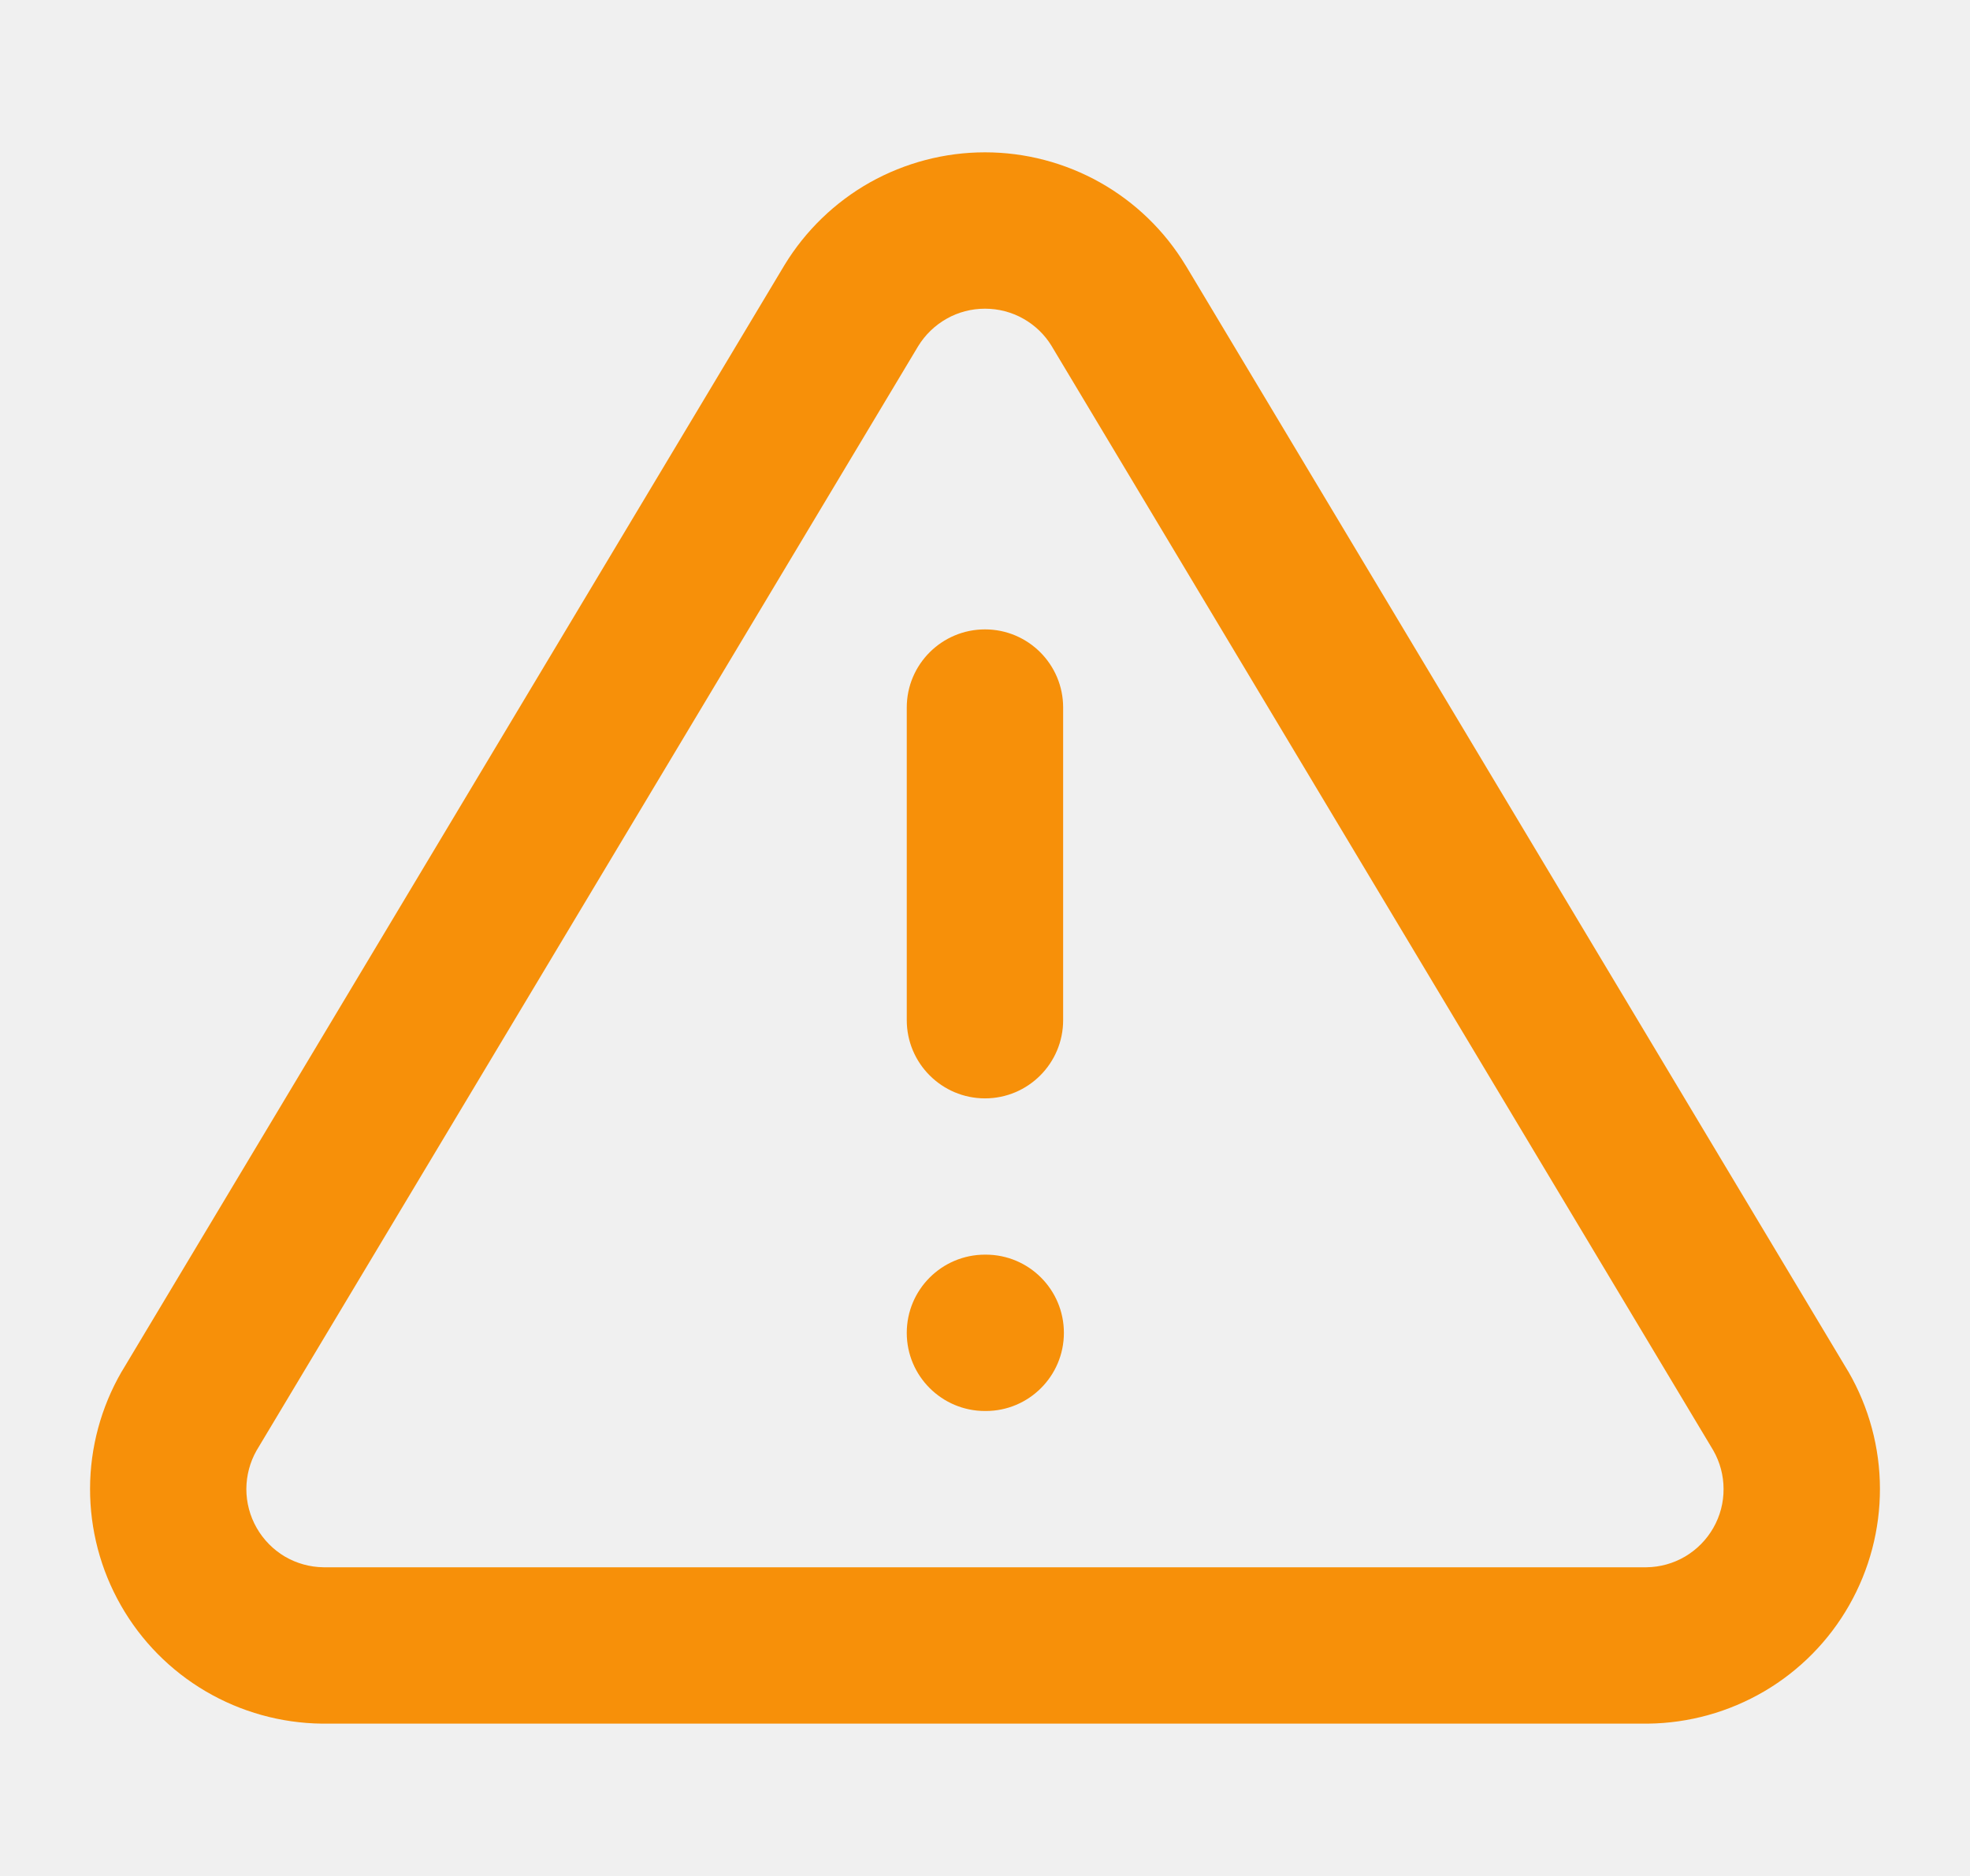
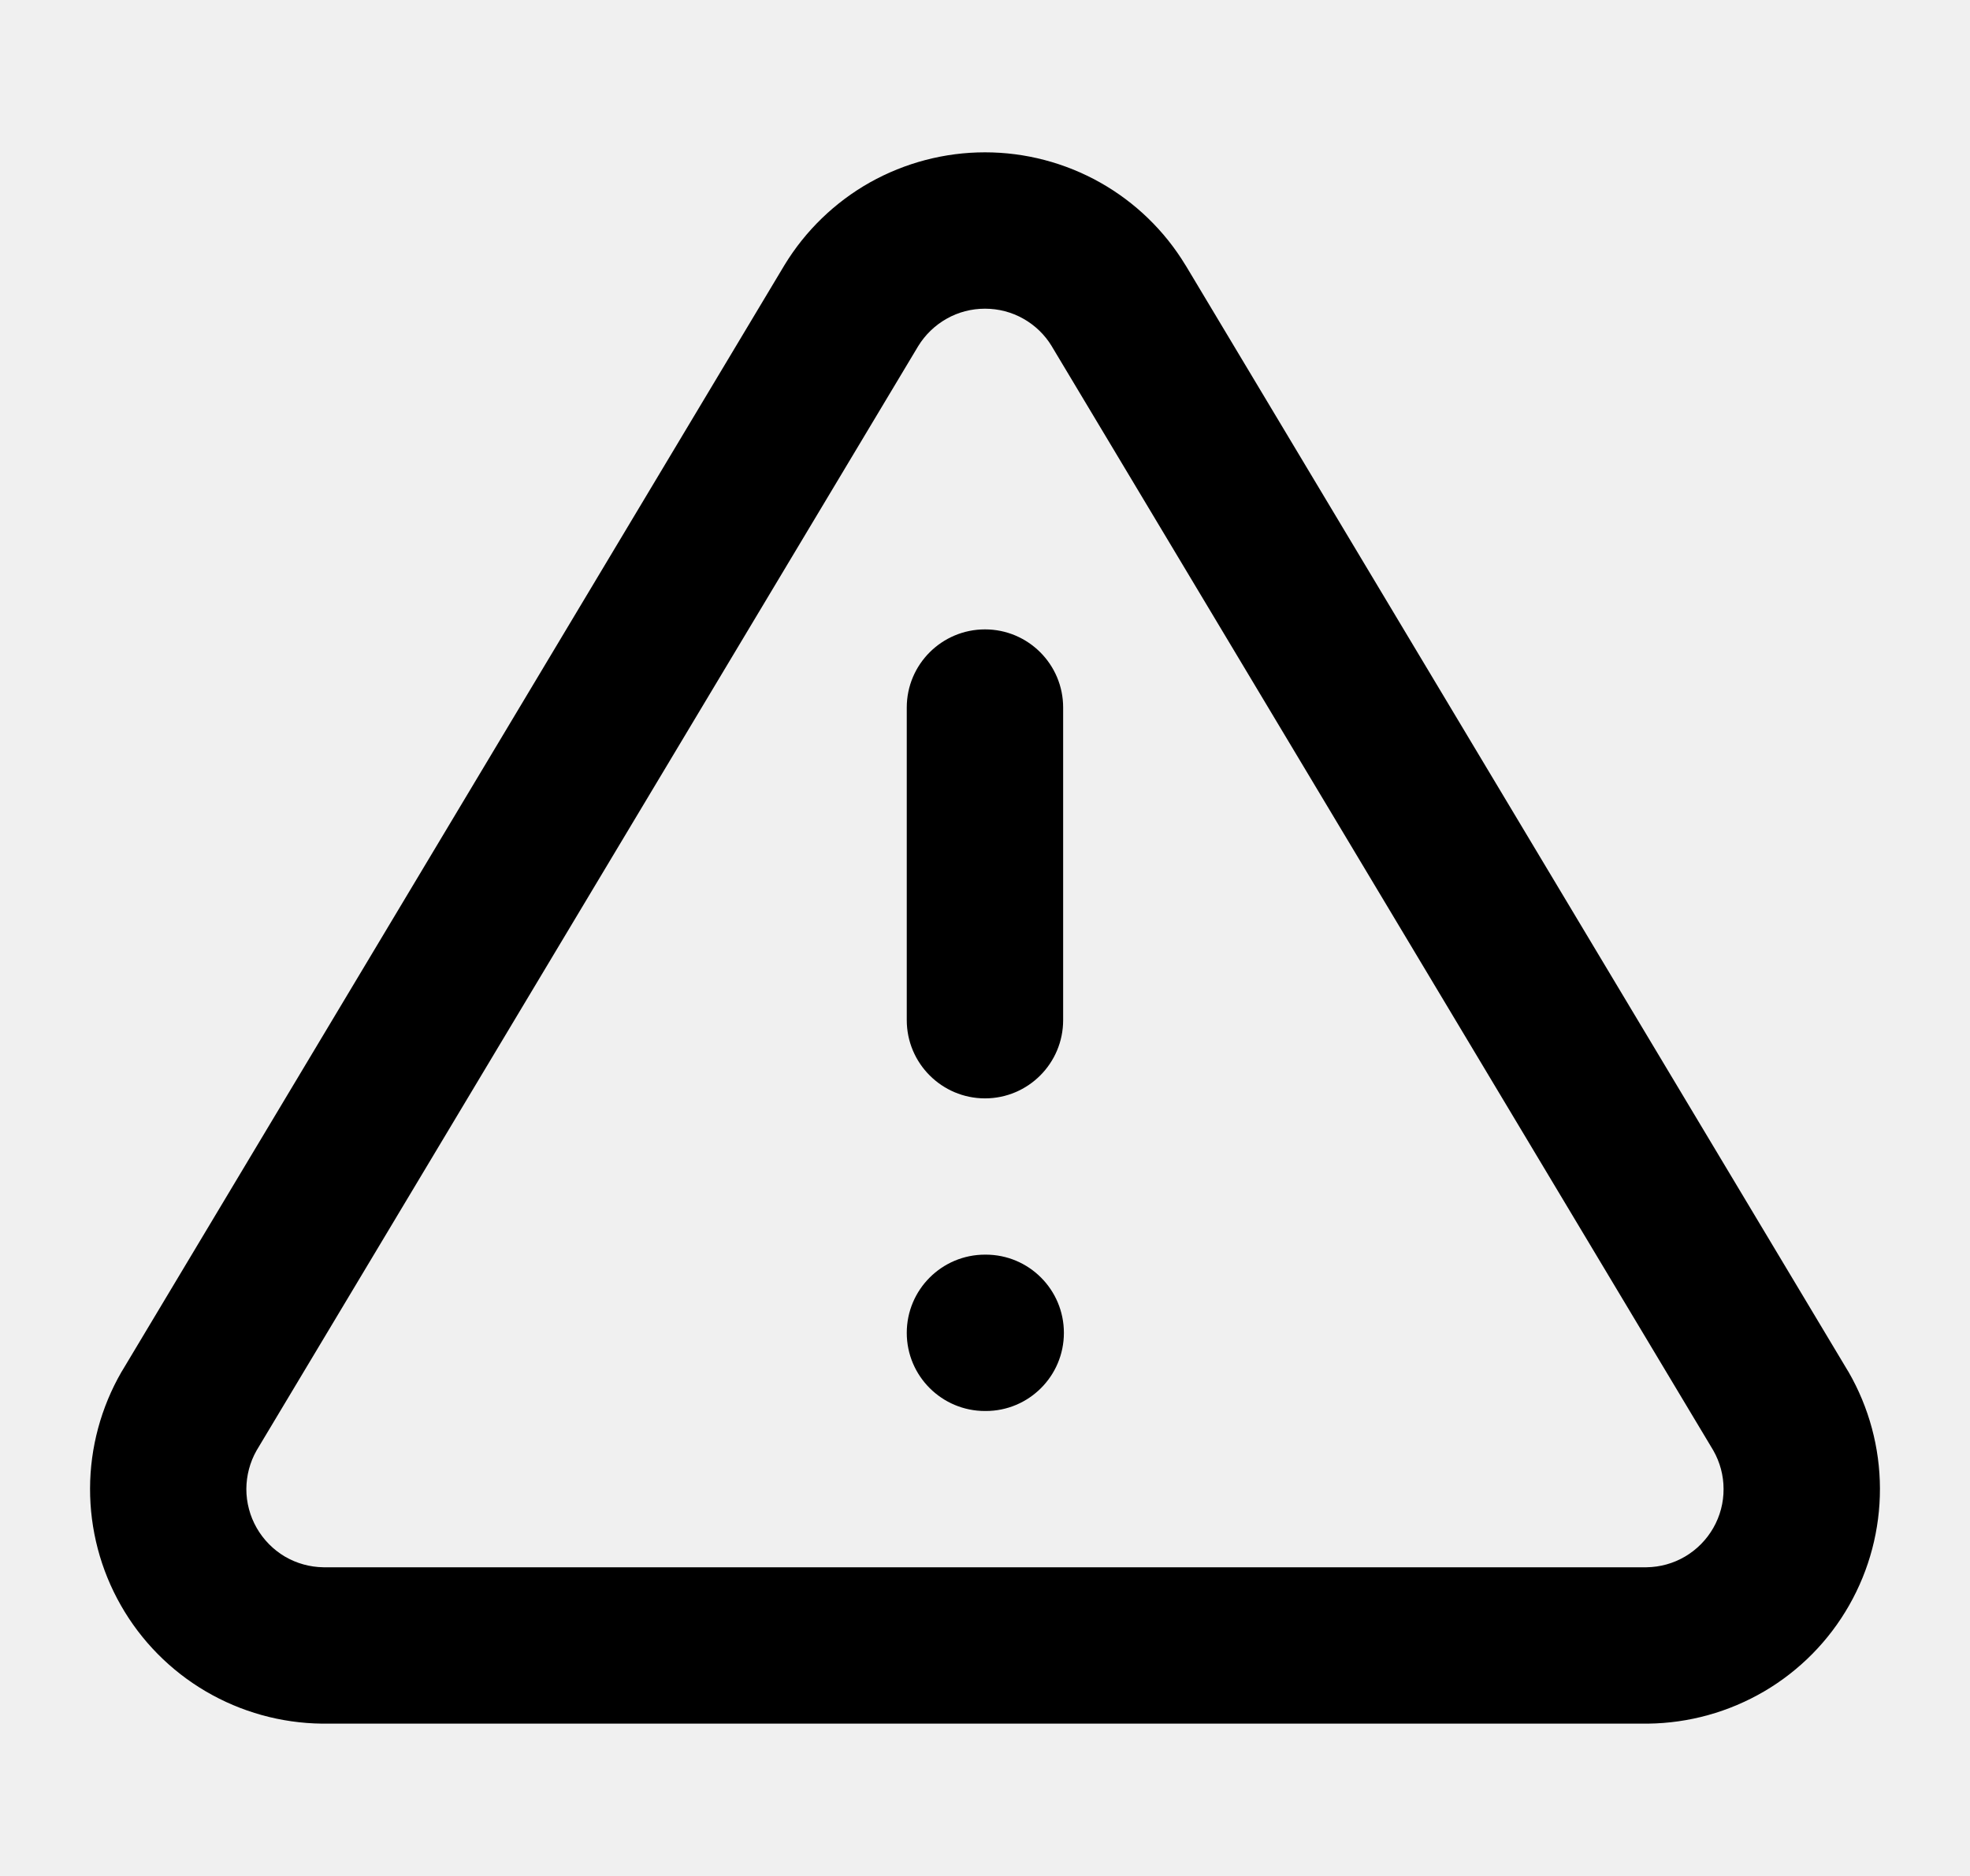
- <svg xmlns="http://www.w3.org/2000/svg" width="21" height="20" viewBox="0 0 21 20" fill="none">
+ <svg xmlns="http://www.w3.org/2000/svg" viewBox="0 0 21 20" fill="currentColor">
  <g clip-path="url(#clip0_7087_3990)">
-     <path fill-rule="evenodd" clip-rule="evenodd" d="M9.273 1.945C9.648 1.735 10.07 1.624 10.5 1.624C10.93 1.624 11.352 1.735 11.726 1.945C12.101 2.156 12.415 2.46 12.637 2.827L12.64 2.831L19.698 14.615L19.705 14.626C19.923 15.004 20.039 15.433 20.04 15.869C20.041 16.306 19.928 16.735 19.712 17.114C19.496 17.494 19.184 17.81 18.808 18.031C18.431 18.252 18.004 18.371 17.567 18.376L17.558 18.376L3.432 18.376C2.996 18.371 2.568 18.252 2.192 18.031C1.816 17.81 1.504 17.494 1.288 17.114C1.072 16.735 0.959 16.306 0.96 15.869C0.961 15.433 1.077 15.004 1.295 14.626L1.302 14.615L8.362 2.827C8.585 2.46 8.899 2.156 9.273 1.945ZM10.5 3.291C10.357 3.291 10.216 3.327 10.091 3.398C9.967 3.468 9.863 3.568 9.788 3.69L2.735 15.464C2.664 15.589 2.627 15.73 2.626 15.874C2.626 16.02 2.664 16.163 2.736 16.289C2.808 16.415 2.912 16.521 3.037 16.595C3.162 16.668 3.303 16.707 3.447 16.709H17.553C17.697 16.707 17.838 16.668 17.962 16.595C18.088 16.521 18.192 16.415 18.264 16.289C18.336 16.163 18.374 16.02 18.373 15.874C18.373 15.73 18.335 15.589 18.264 15.464L11.212 3.692C11.212 3.691 11.212 3.691 11.211 3.69C11.137 3.568 11.033 3.468 10.909 3.398C10.784 3.327 10.643 3.291 10.5 3.291ZM10.5 6.71C10.96 6.71 11.333 7.083 11.333 7.543V10.876C11.333 11.336 10.96 11.71 10.5 11.71C10.04 11.71 9.666 11.336 9.666 10.876V7.543C9.666 7.083 10.04 6.71 10.5 6.71ZM9.666 14.21C9.666 13.749 10.04 13.376 10.5 13.376H10.508C10.968 13.376 11.341 13.749 11.341 14.21C11.341 14.67 10.968 15.043 10.508 15.043H10.5C10.04 15.043 9.666 14.67 9.666 14.21Z" fill="#F79009" />
+     <path fill-rule="evenodd" clip-rule="evenodd" d="M9.273 1.945C9.648 1.735 10.07 1.624 10.5 1.624C10.93 1.624 11.352 1.735 11.726 1.945C12.101 2.156 12.415 2.46 12.637 2.827L12.64 2.831L19.698 14.615L19.705 14.626C19.923 15.004 20.039 15.433 20.04 15.869C20.041 16.306 19.928 16.735 19.712 17.114C19.496 17.494 19.184 17.81 18.808 18.031C18.431 18.252 18.004 18.371 17.567 18.376L17.558 18.376L3.432 18.376C2.996 18.371 2.568 18.252 2.192 18.031C1.816 17.81 1.504 17.494 1.288 17.114C1.072 16.735 0.959 16.306 0.96 15.869C0.961 15.433 1.077 15.004 1.295 14.626L1.302 14.615L8.362 2.827C8.585 2.46 8.899 2.156 9.273 1.945ZM10.5 3.291C10.357 3.291 10.216 3.327 10.091 3.398C9.967 3.468 9.863 3.568 9.788 3.69L2.735 15.464C2.664 15.589 2.627 15.73 2.626 15.874C2.626 16.02 2.664 16.163 2.736 16.289C2.808 16.415 2.912 16.521 3.037 16.595C3.162 16.668 3.303 16.707 3.447 16.709H17.553C17.697 16.707 17.838 16.668 17.962 16.595C18.088 16.521 18.192 16.415 18.264 16.289C18.336 16.163 18.374 16.02 18.373 15.874C18.373 15.73 18.335 15.589 18.264 15.464L11.212 3.692C11.212 3.691 11.212 3.691 11.211 3.69C11.137 3.568 11.033 3.468 10.909 3.398C10.784 3.327 10.643 3.291 10.5 3.291ZM10.5 6.71C10.96 6.71 11.333 7.083 11.333 7.543V10.876C11.333 11.336 10.96 11.71 10.5 11.71C10.04 11.71 9.666 11.336 9.666 10.876V7.543C9.666 7.083 10.04 6.71 10.5 6.71ZM9.666 14.21C9.666 13.749 10.04 13.376 10.5 13.376H10.508C10.968 13.376 11.341 13.749 11.341 14.21C11.341 14.67 10.968 15.043 10.508 15.043H10.5C10.04 15.043 9.666 14.67 9.666 14.21Z" />
  </g>
  <defs>
    <clipPath id="clip0_7087_3990">
-       <rect width="20" height="20" fill="white" transform="translate(0.5)" />
+       <rect width="20" height="20" transform="translate(0.5)" />
    </clipPath>
  </defs>
</svg>
